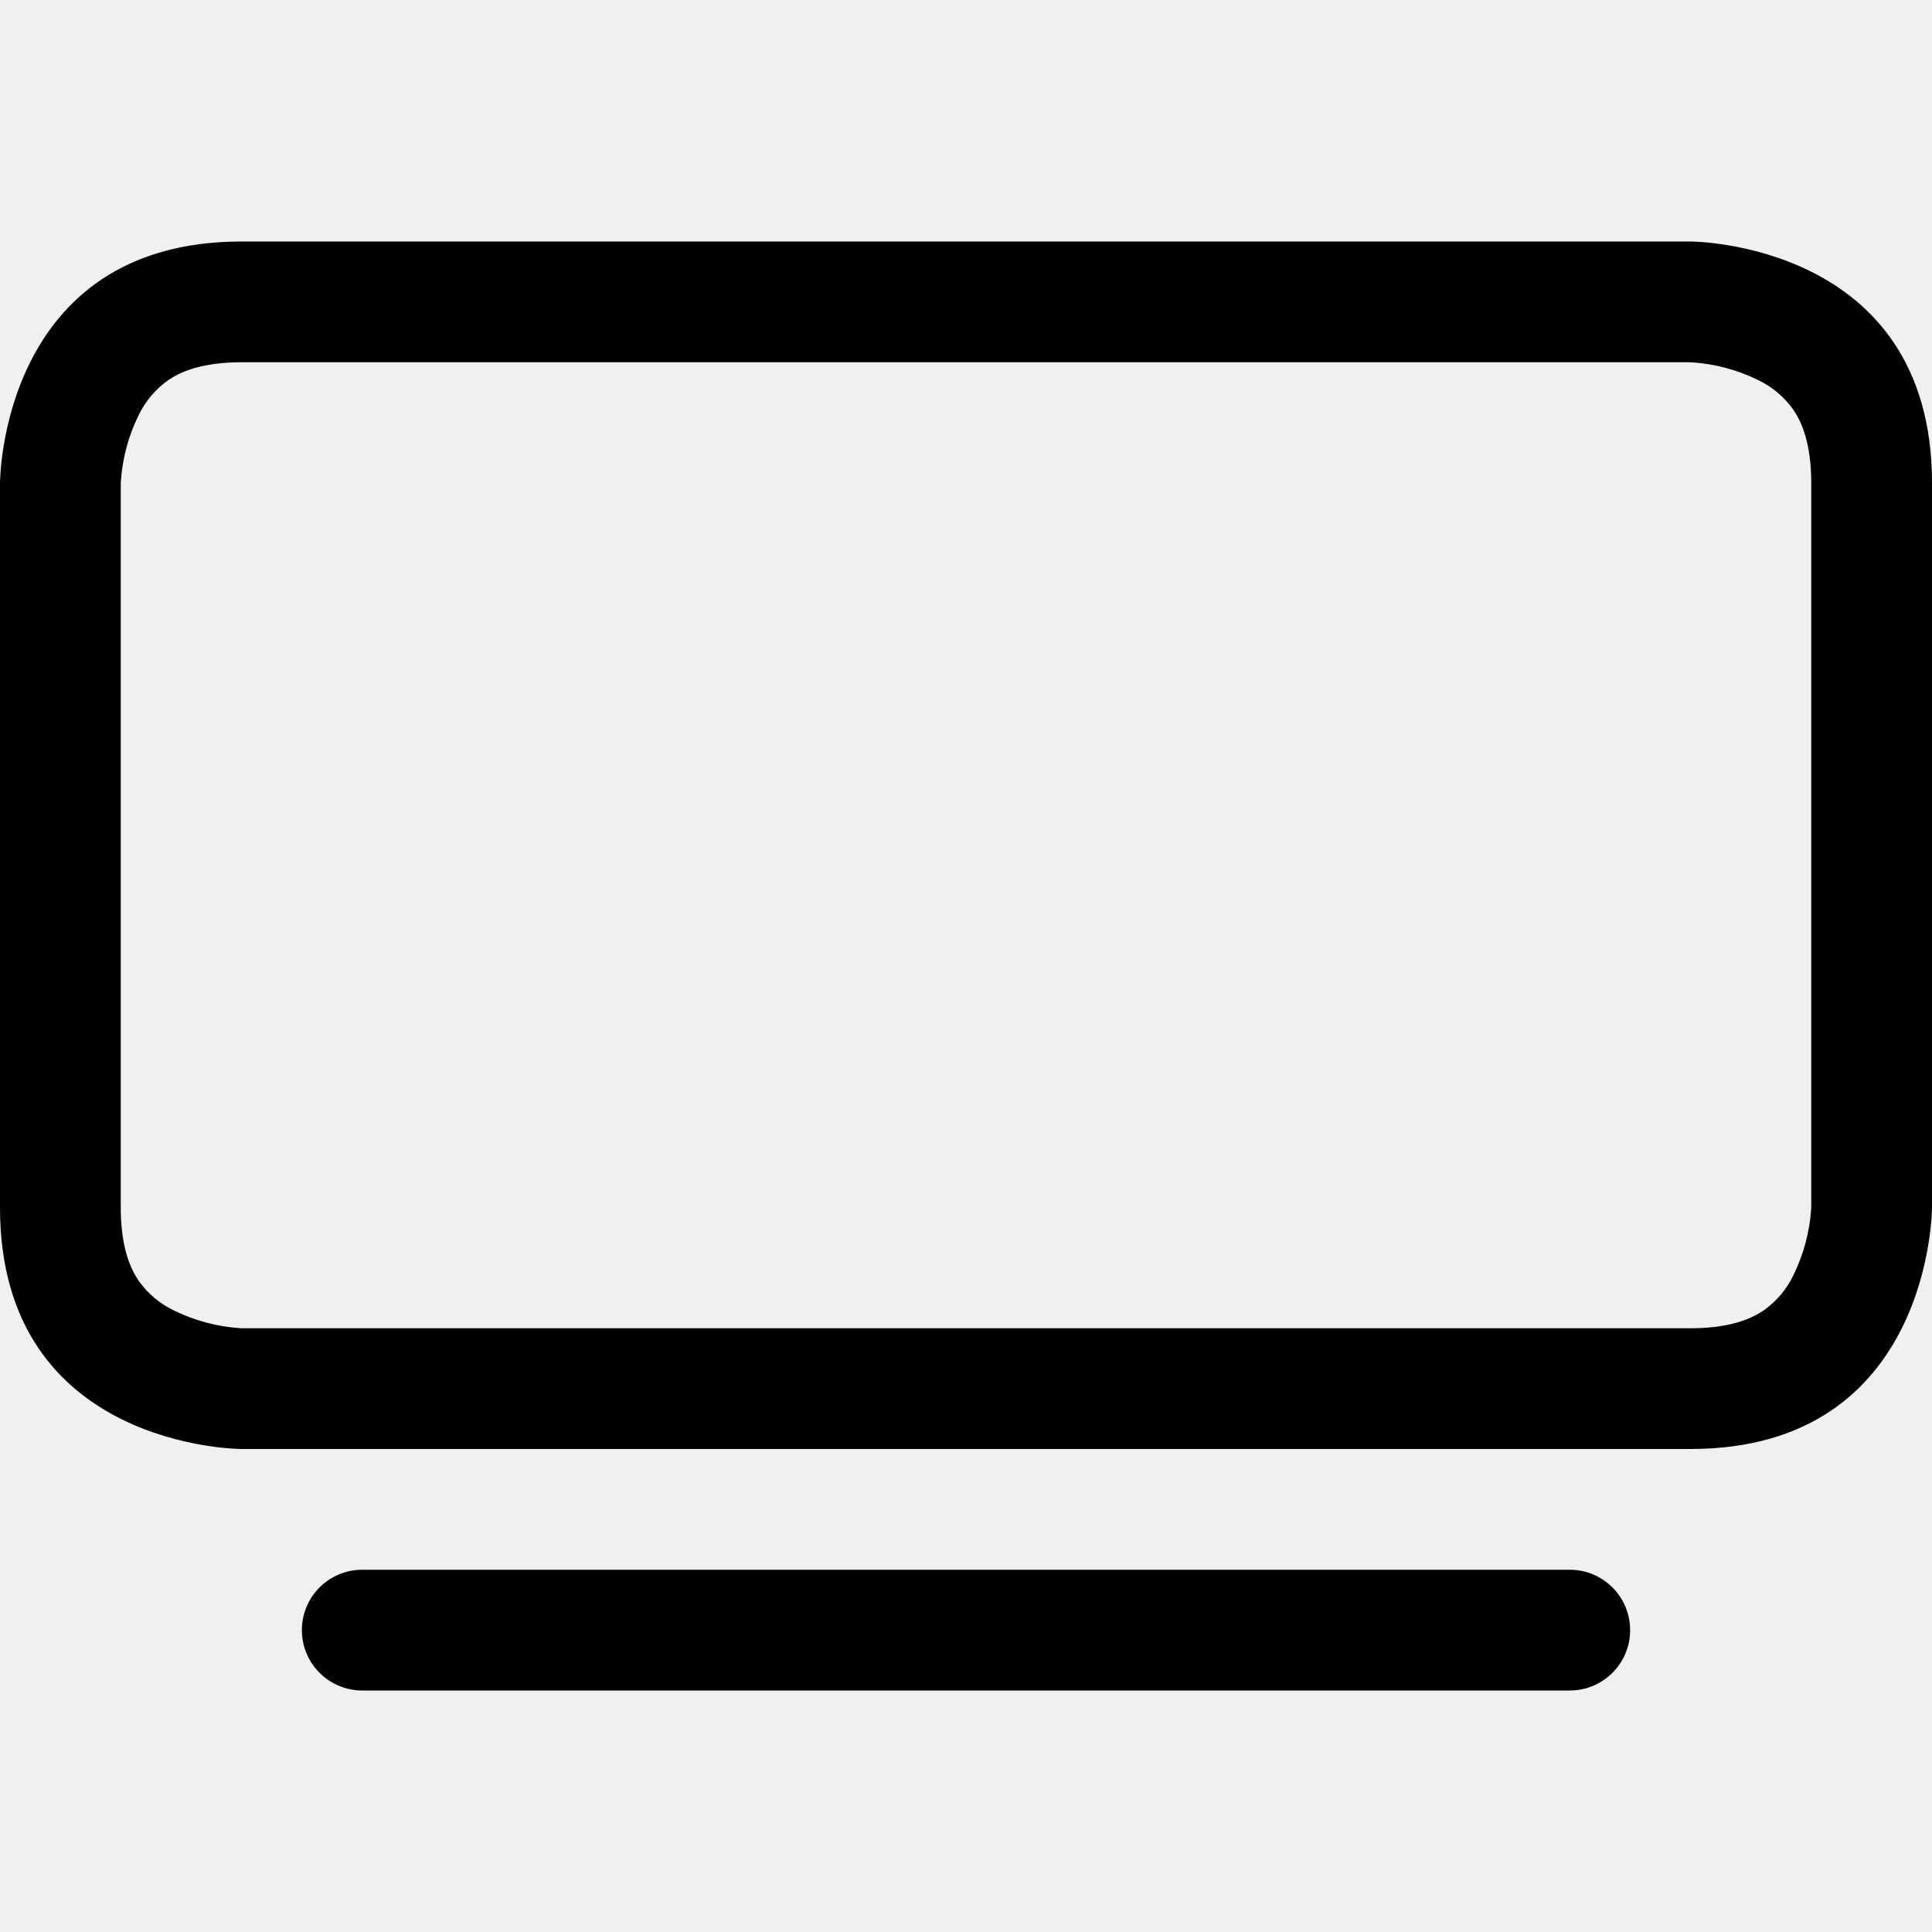
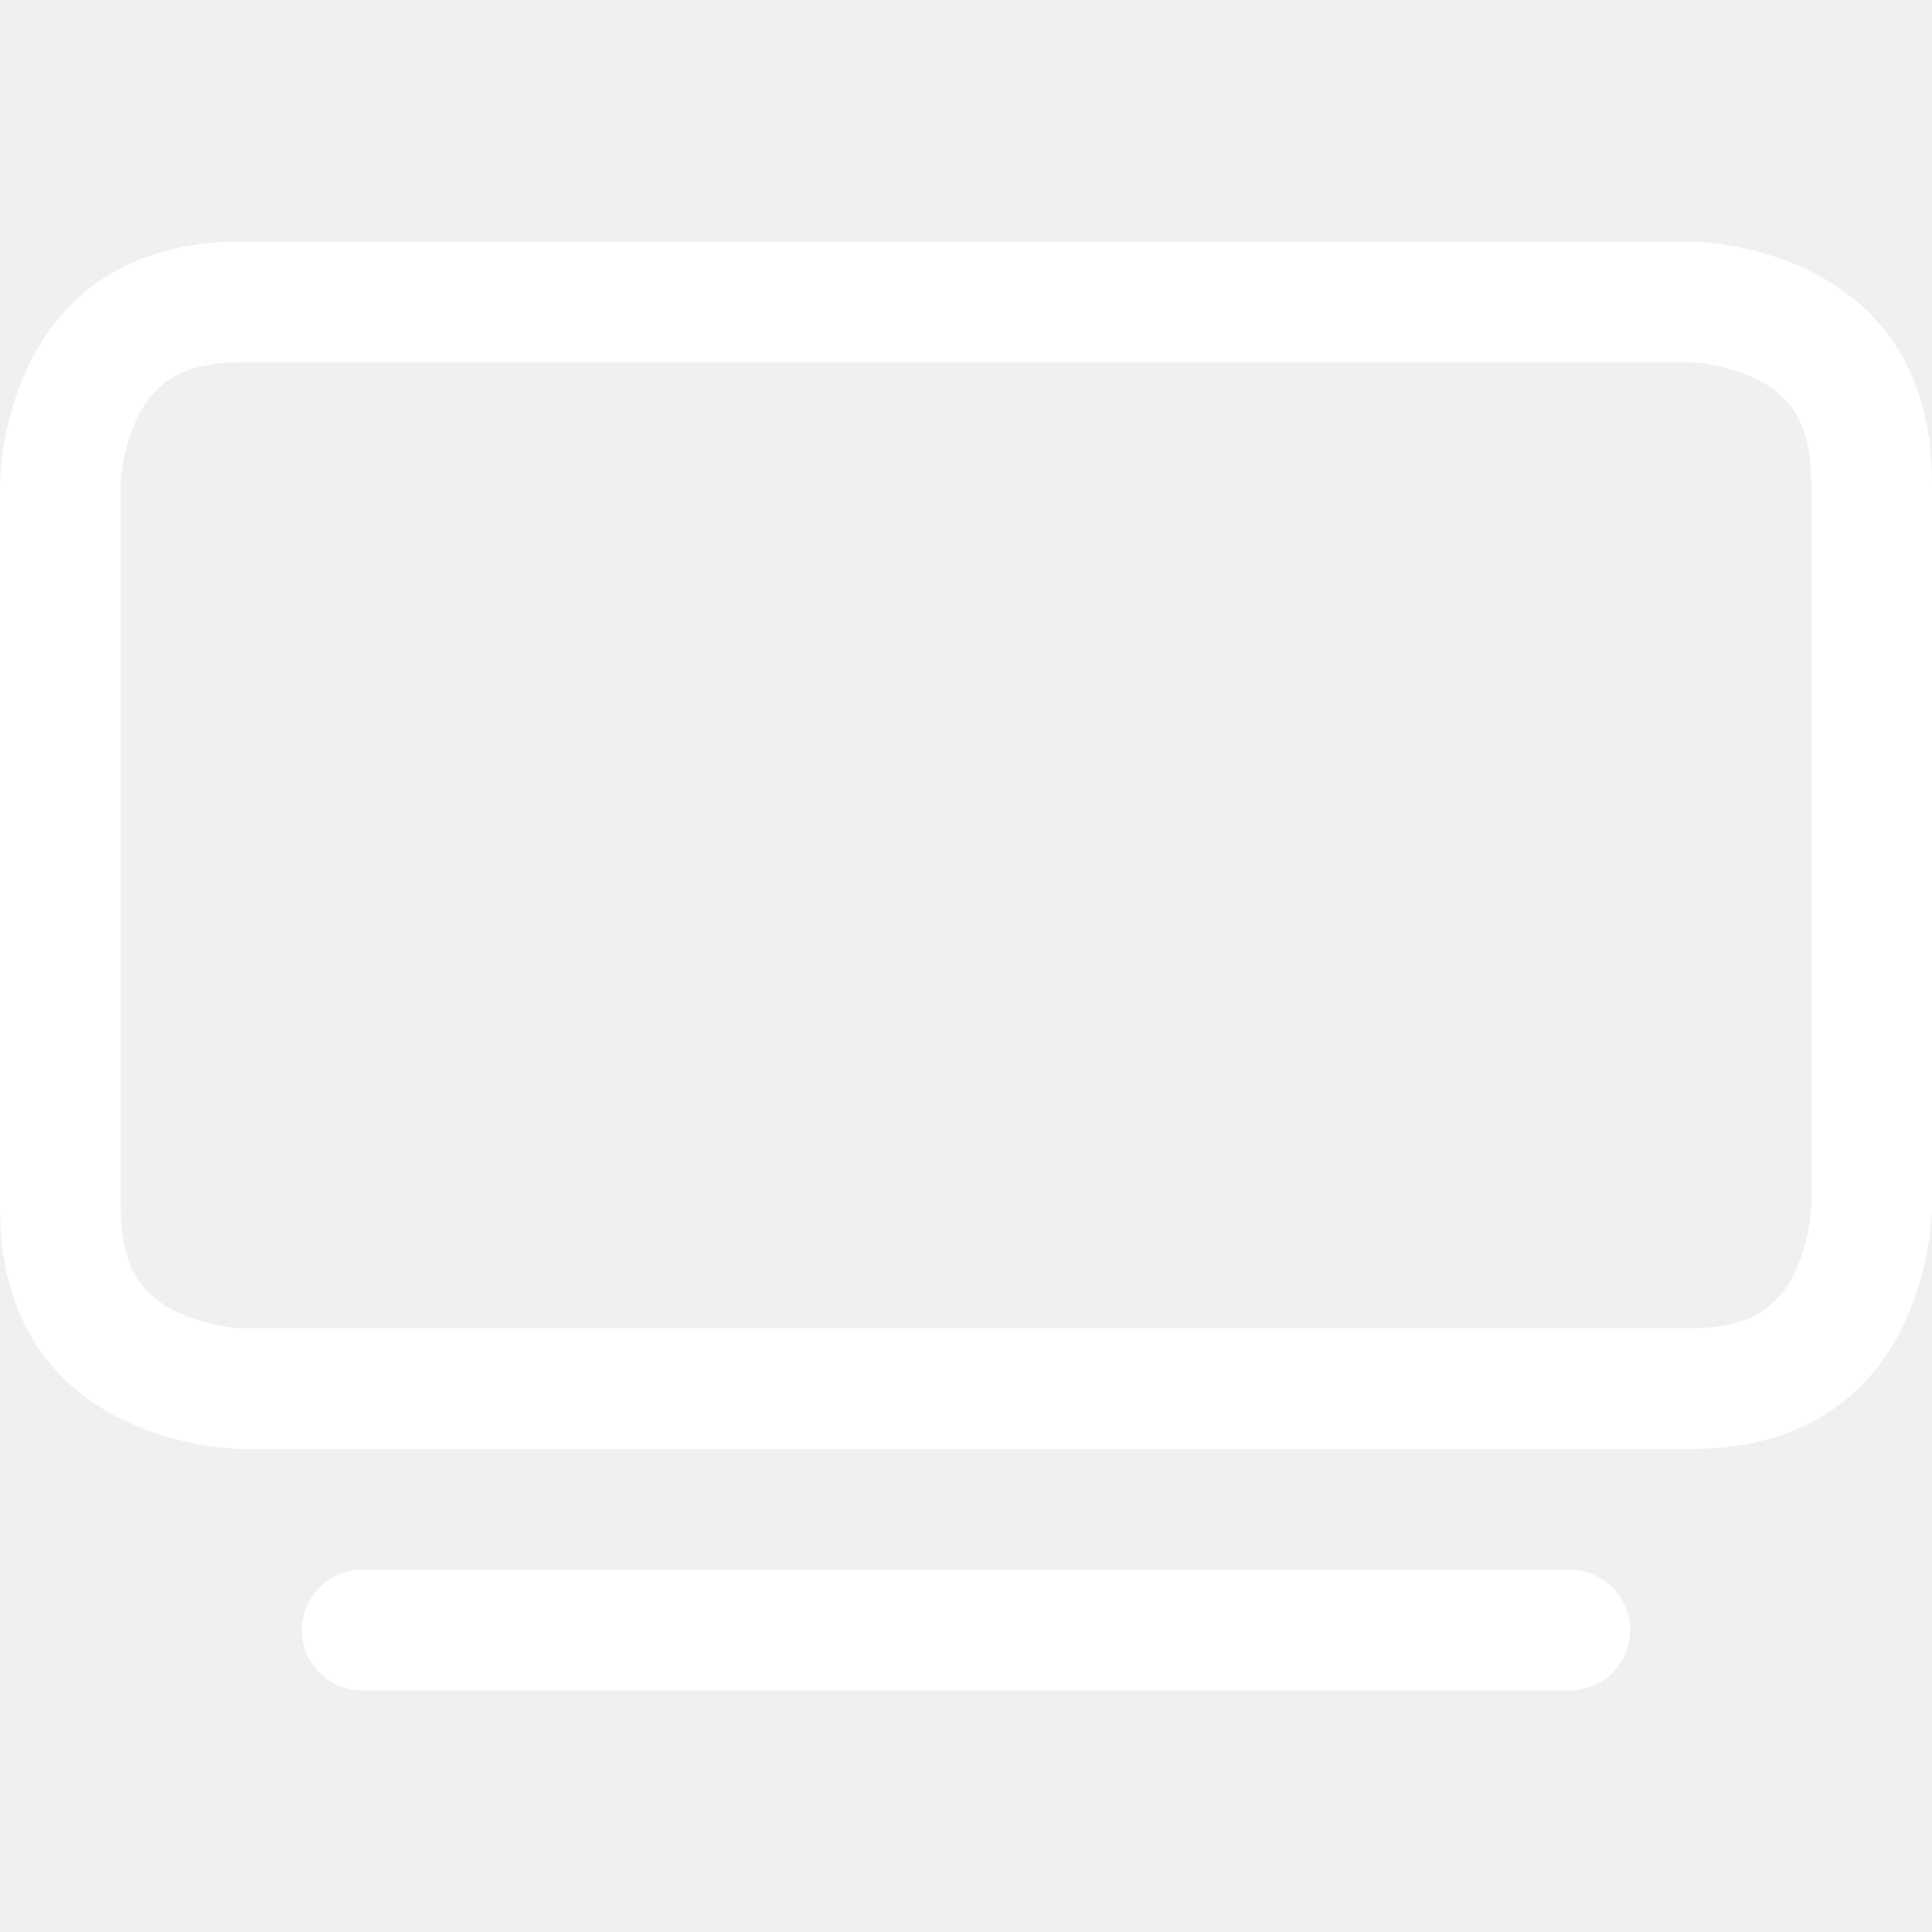
- <svg xmlns="http://www.w3.org/2000/svg" width="16" height="16" fill="currentColor" class="bi bi-tv" viewBox="0 0 16 16">
+ <svg xmlns="http://www.w3.org/2000/svg" width="16" height="16" fill="#ffffff" class="bi bi-tv" viewBox="0 0 16 16">
  <path d="M2.5 13.5A.5.5 0 0 1 3 13h10a.5.5 0 0 1 0 1H3a.5.5 0 0 1-.5-.5zM13.991 3l.024.001a1.46 1.46 0 0 1 .538.143.757.757 0 0 1 .302.254c.067.1.145.277.145.602v5.991l-.001.024a1.464 1.464 0 0 1-.143.538.758.758 0 0 1-.254.302c-.1.067-.277.145-.602.145H2.009l-.024-.001a1.464 1.464 0 0 1-.538-.143.758.758 0 0 1-.302-.254C1.078 10.502 1 10.325 1 10V4.009l.001-.024a1.46 1.46 0 0 1 .143-.538.758.758 0 0 1 .254-.302C1.498 3.078 1.675 3 2 3h11.991zM14 2H2C0 2 0 4 0 4v6c0 2 2 2 2 2h12c2 0 2-2 2-2V4c0-2-2-2-2-2z" />
</svg>
